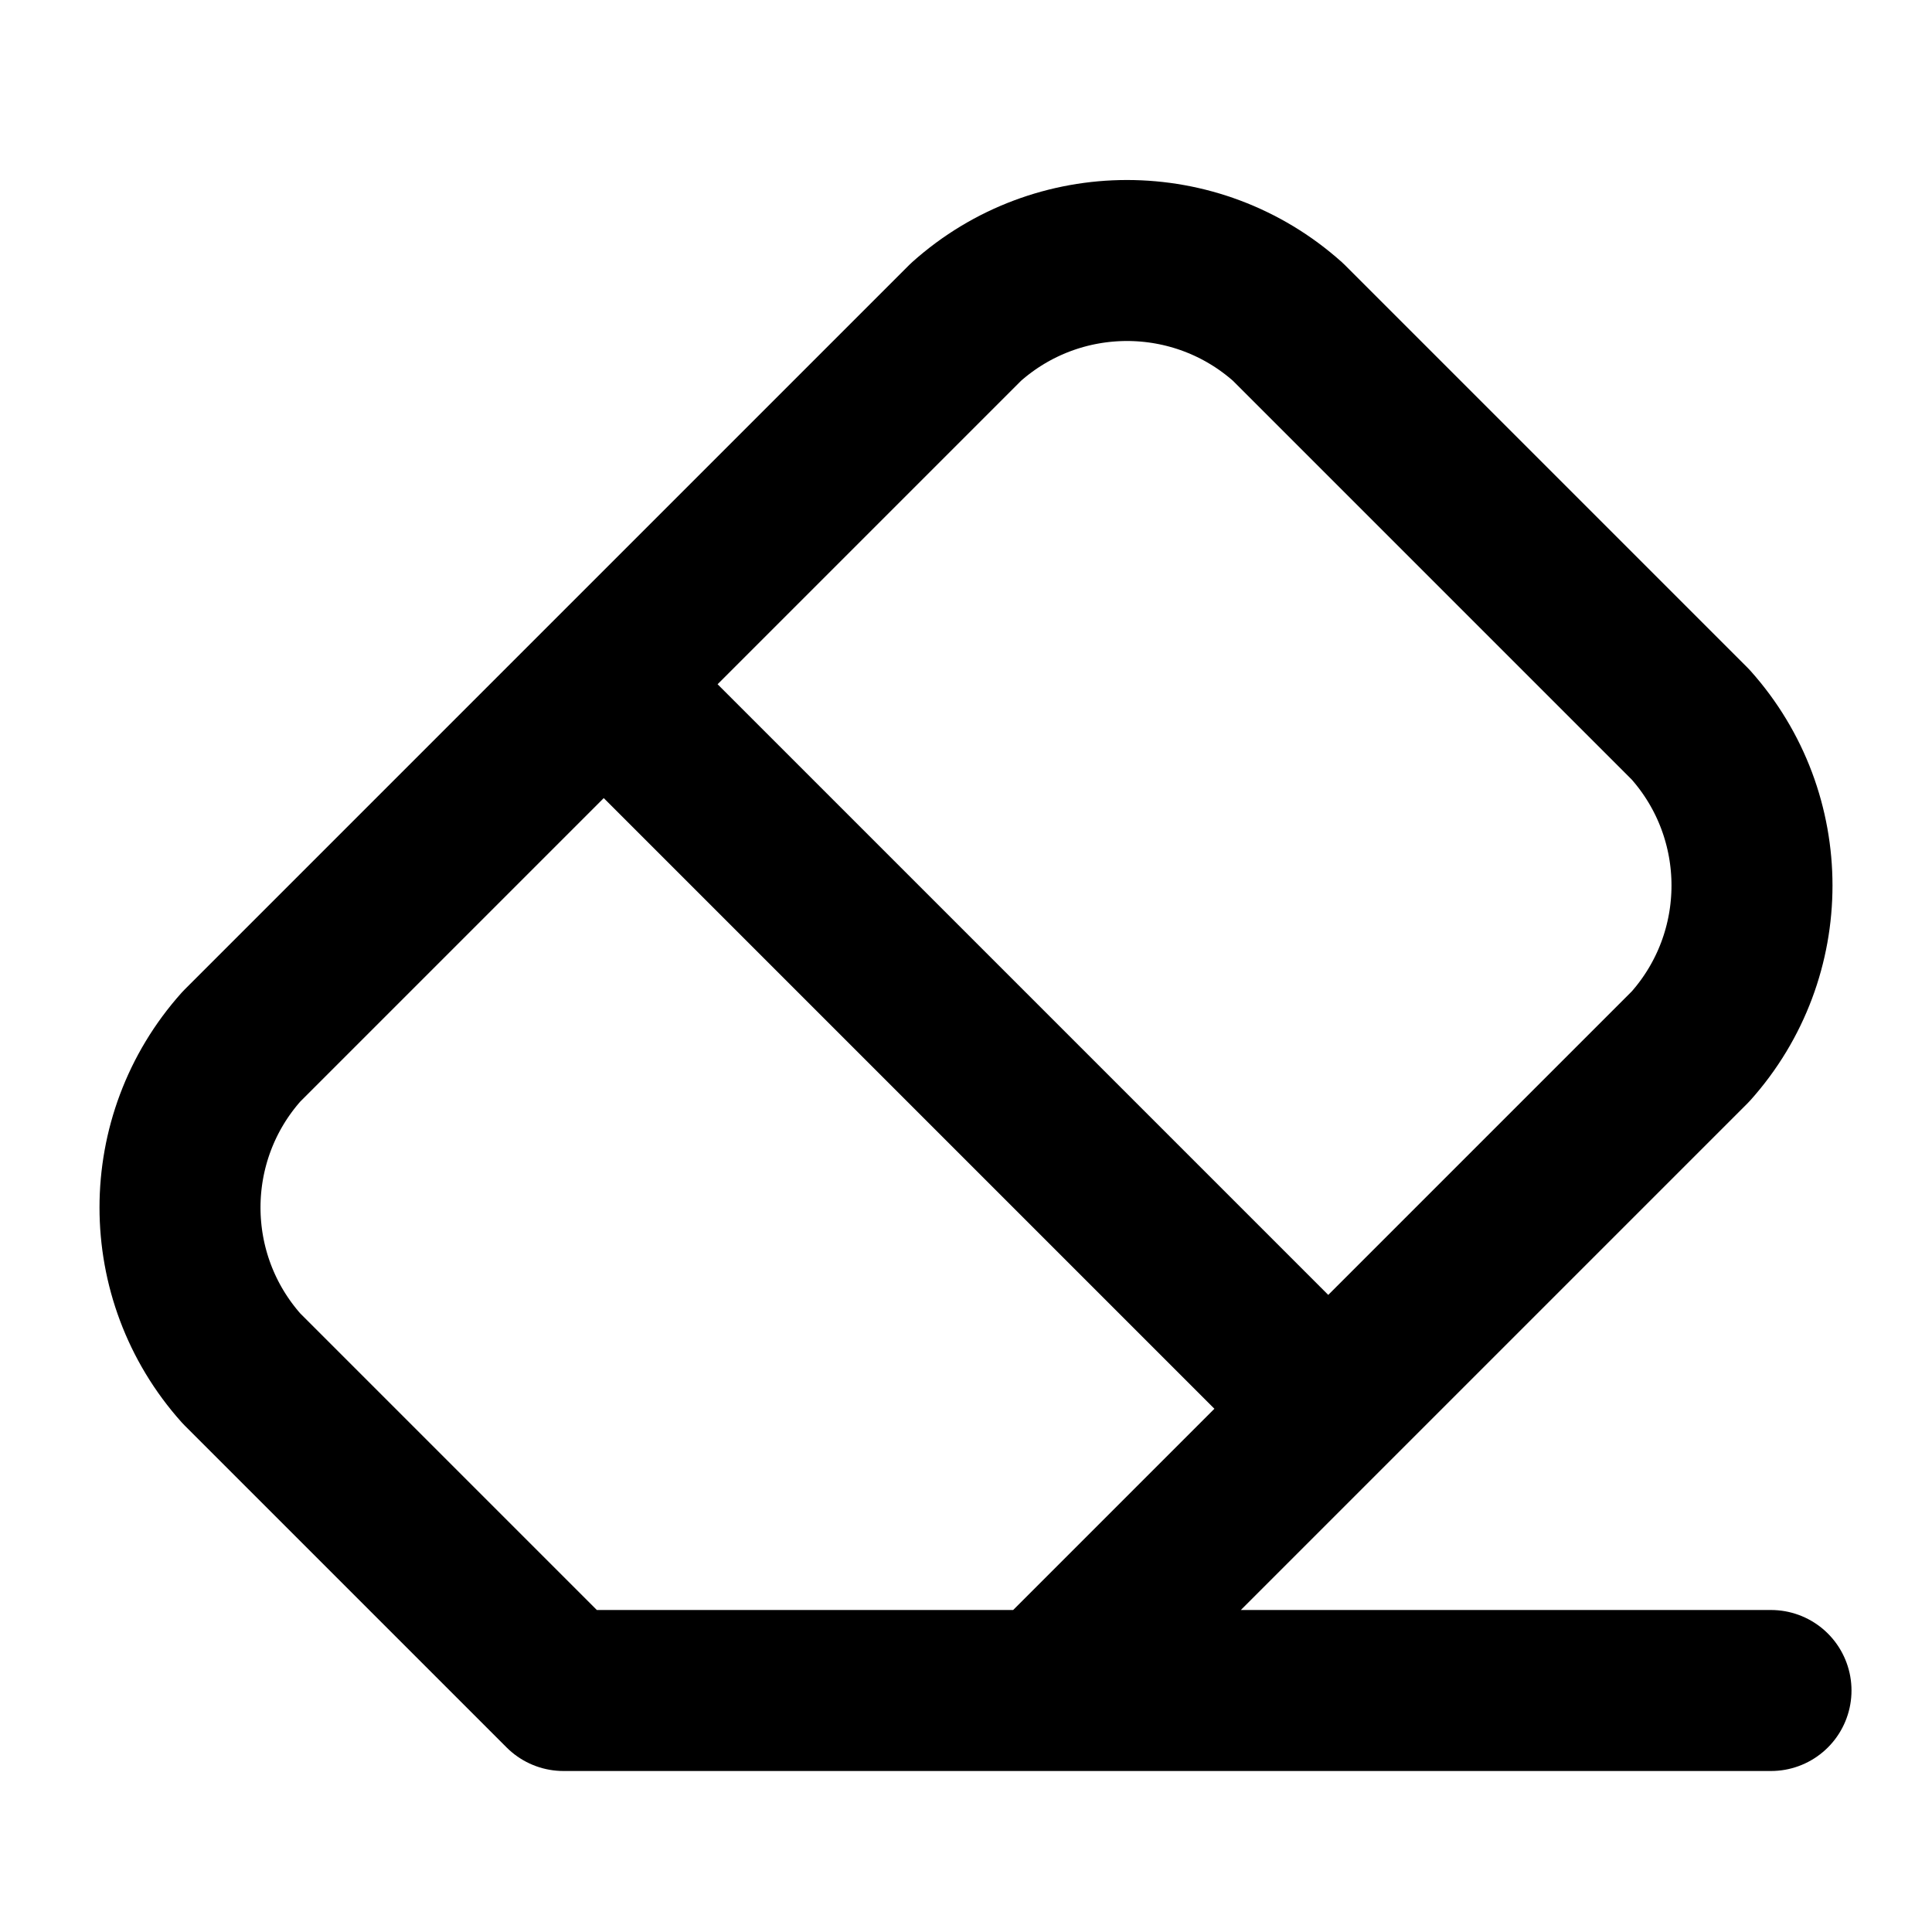
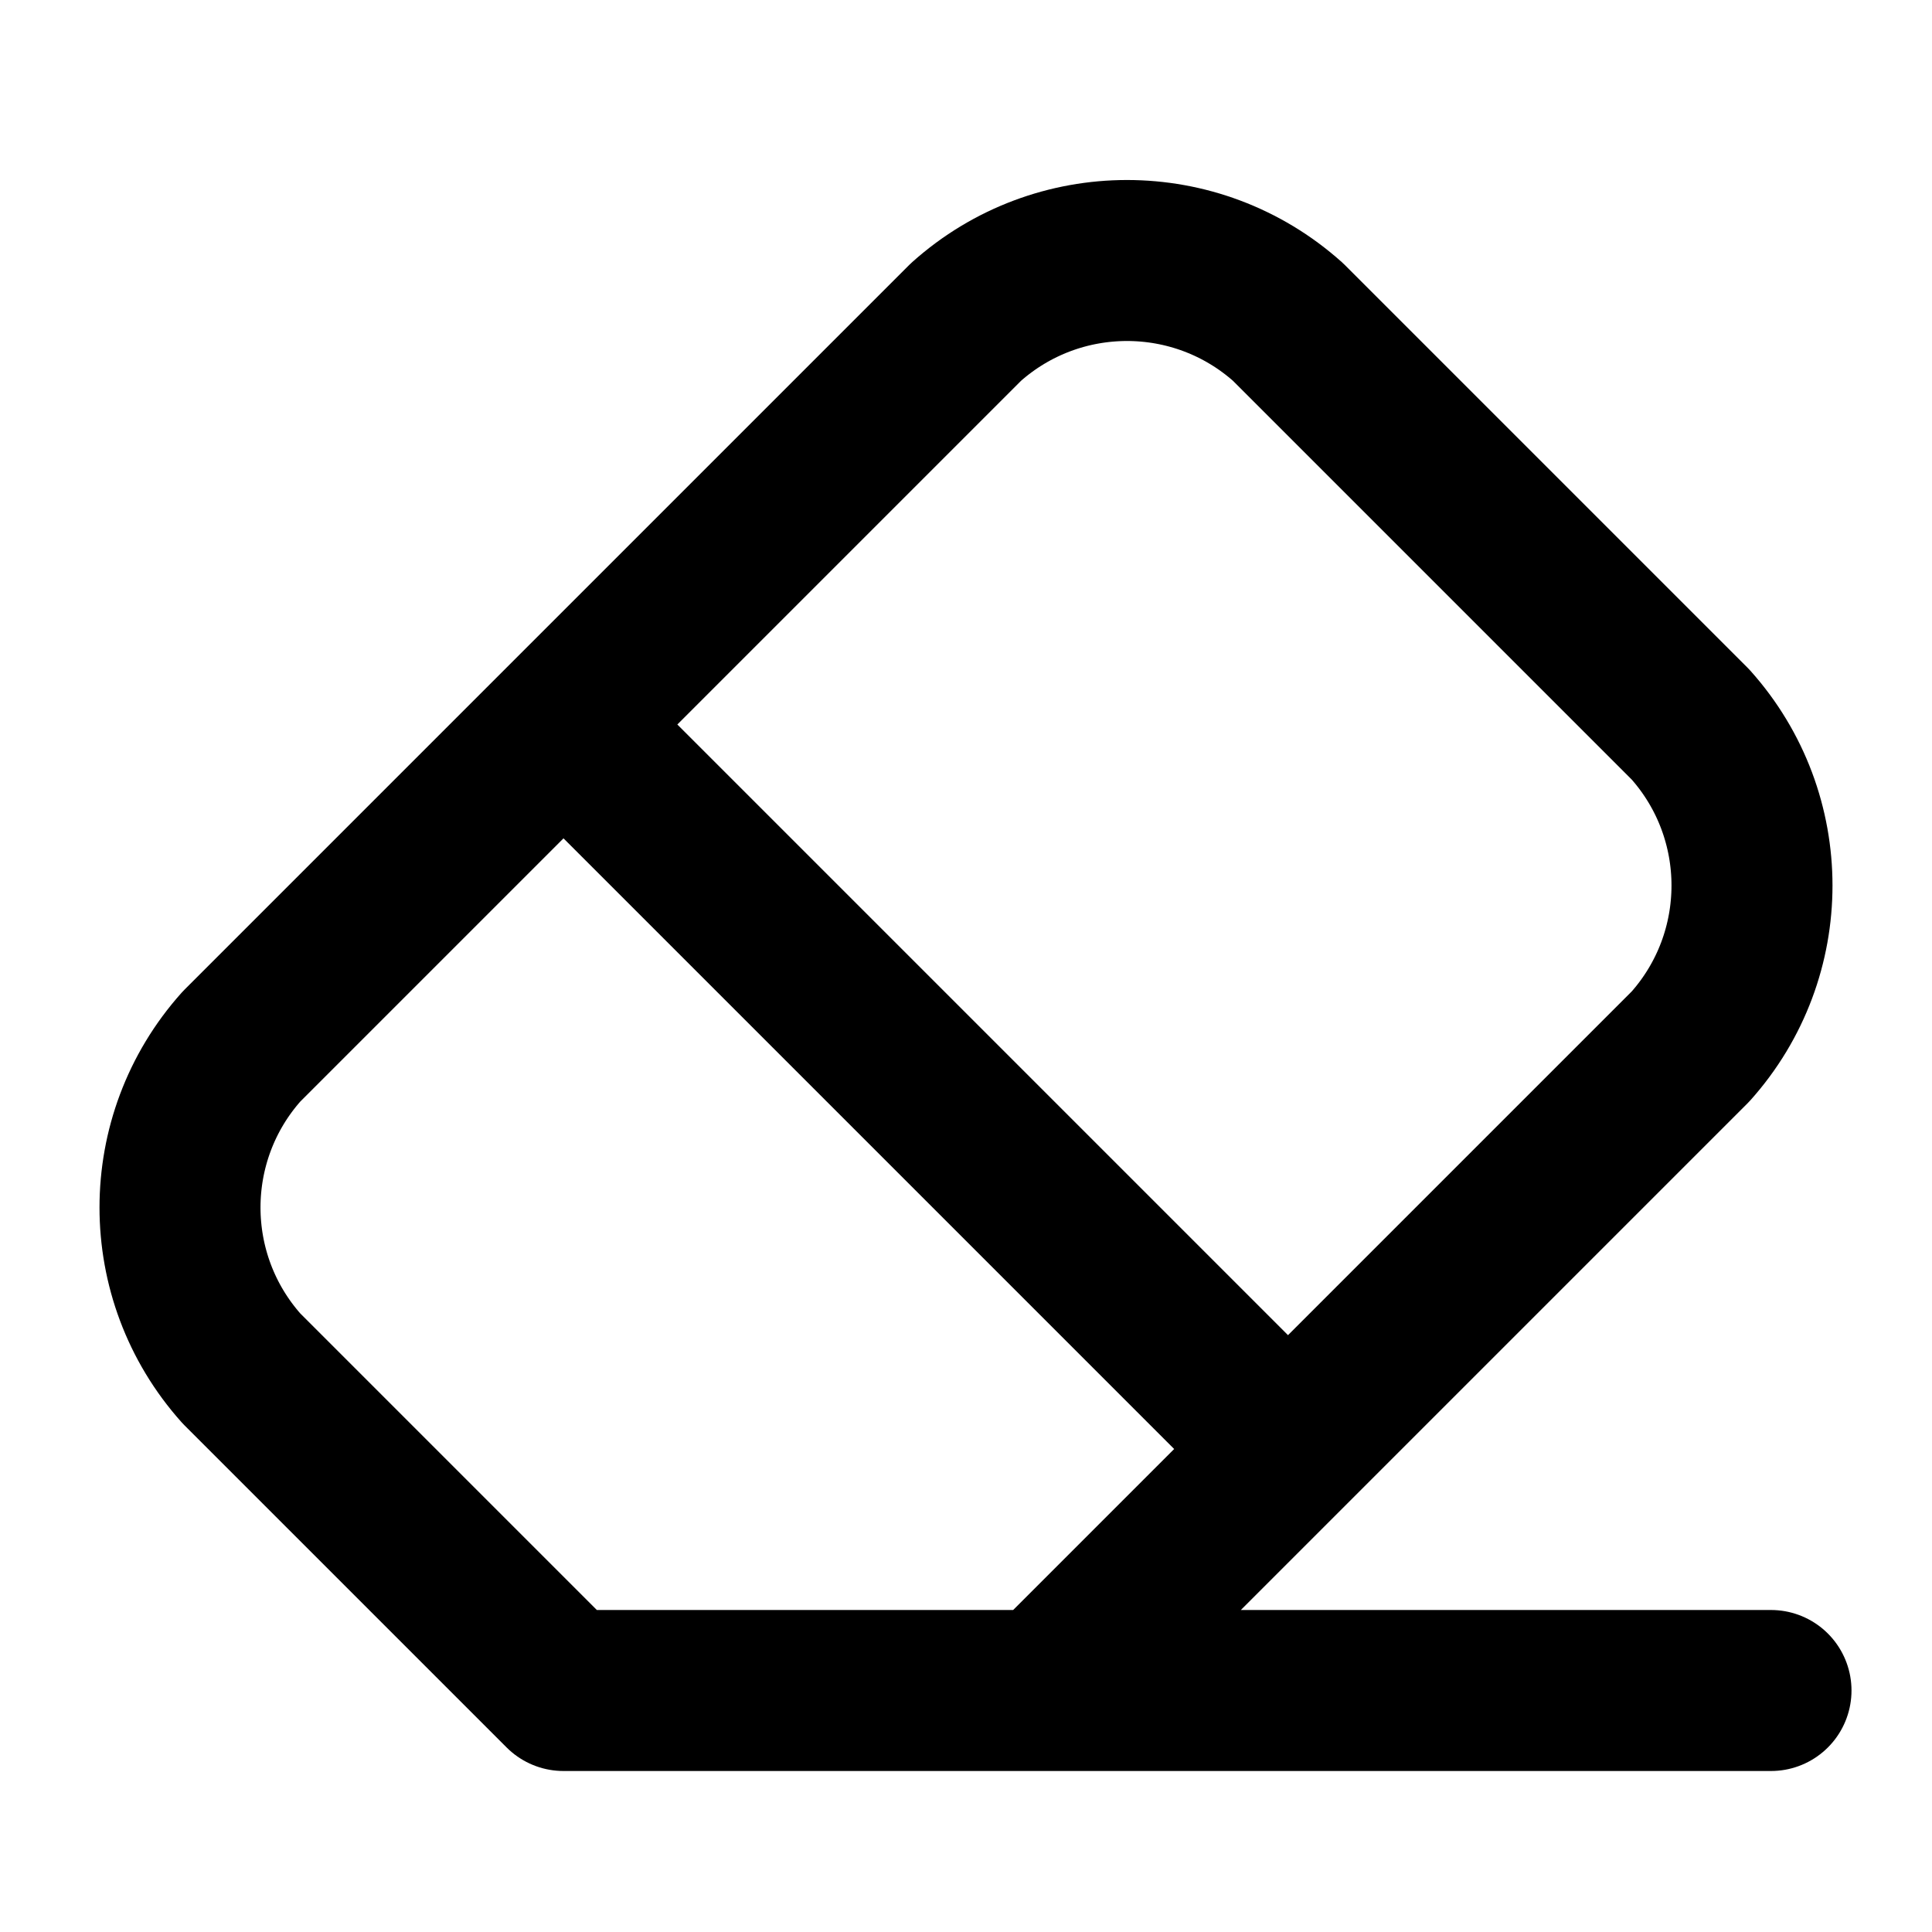
<svg xmlns="http://www.w3.org/2000/svg" class="i i-eraser" viewBox="0 0 24 24" fill="none" stroke="currentColor" stroke-width="2" stroke-linecap="round" stroke-linejoin="round">
-   <path d="M22 21H7l-4-4a3 3 0 0 1 0-4l9-9a3 3 0 0 1 4 0l5 5a3 3 0 0 1 0 4l-8 8M7.5 8.5l9 9" />
+   <path d="M13 21H7l-4-4a3 3 0 010-4l9-9a3 3 0 014 0l5 5a3 3 0 010 4Zh9M7 9l9 9" />
</svg>
